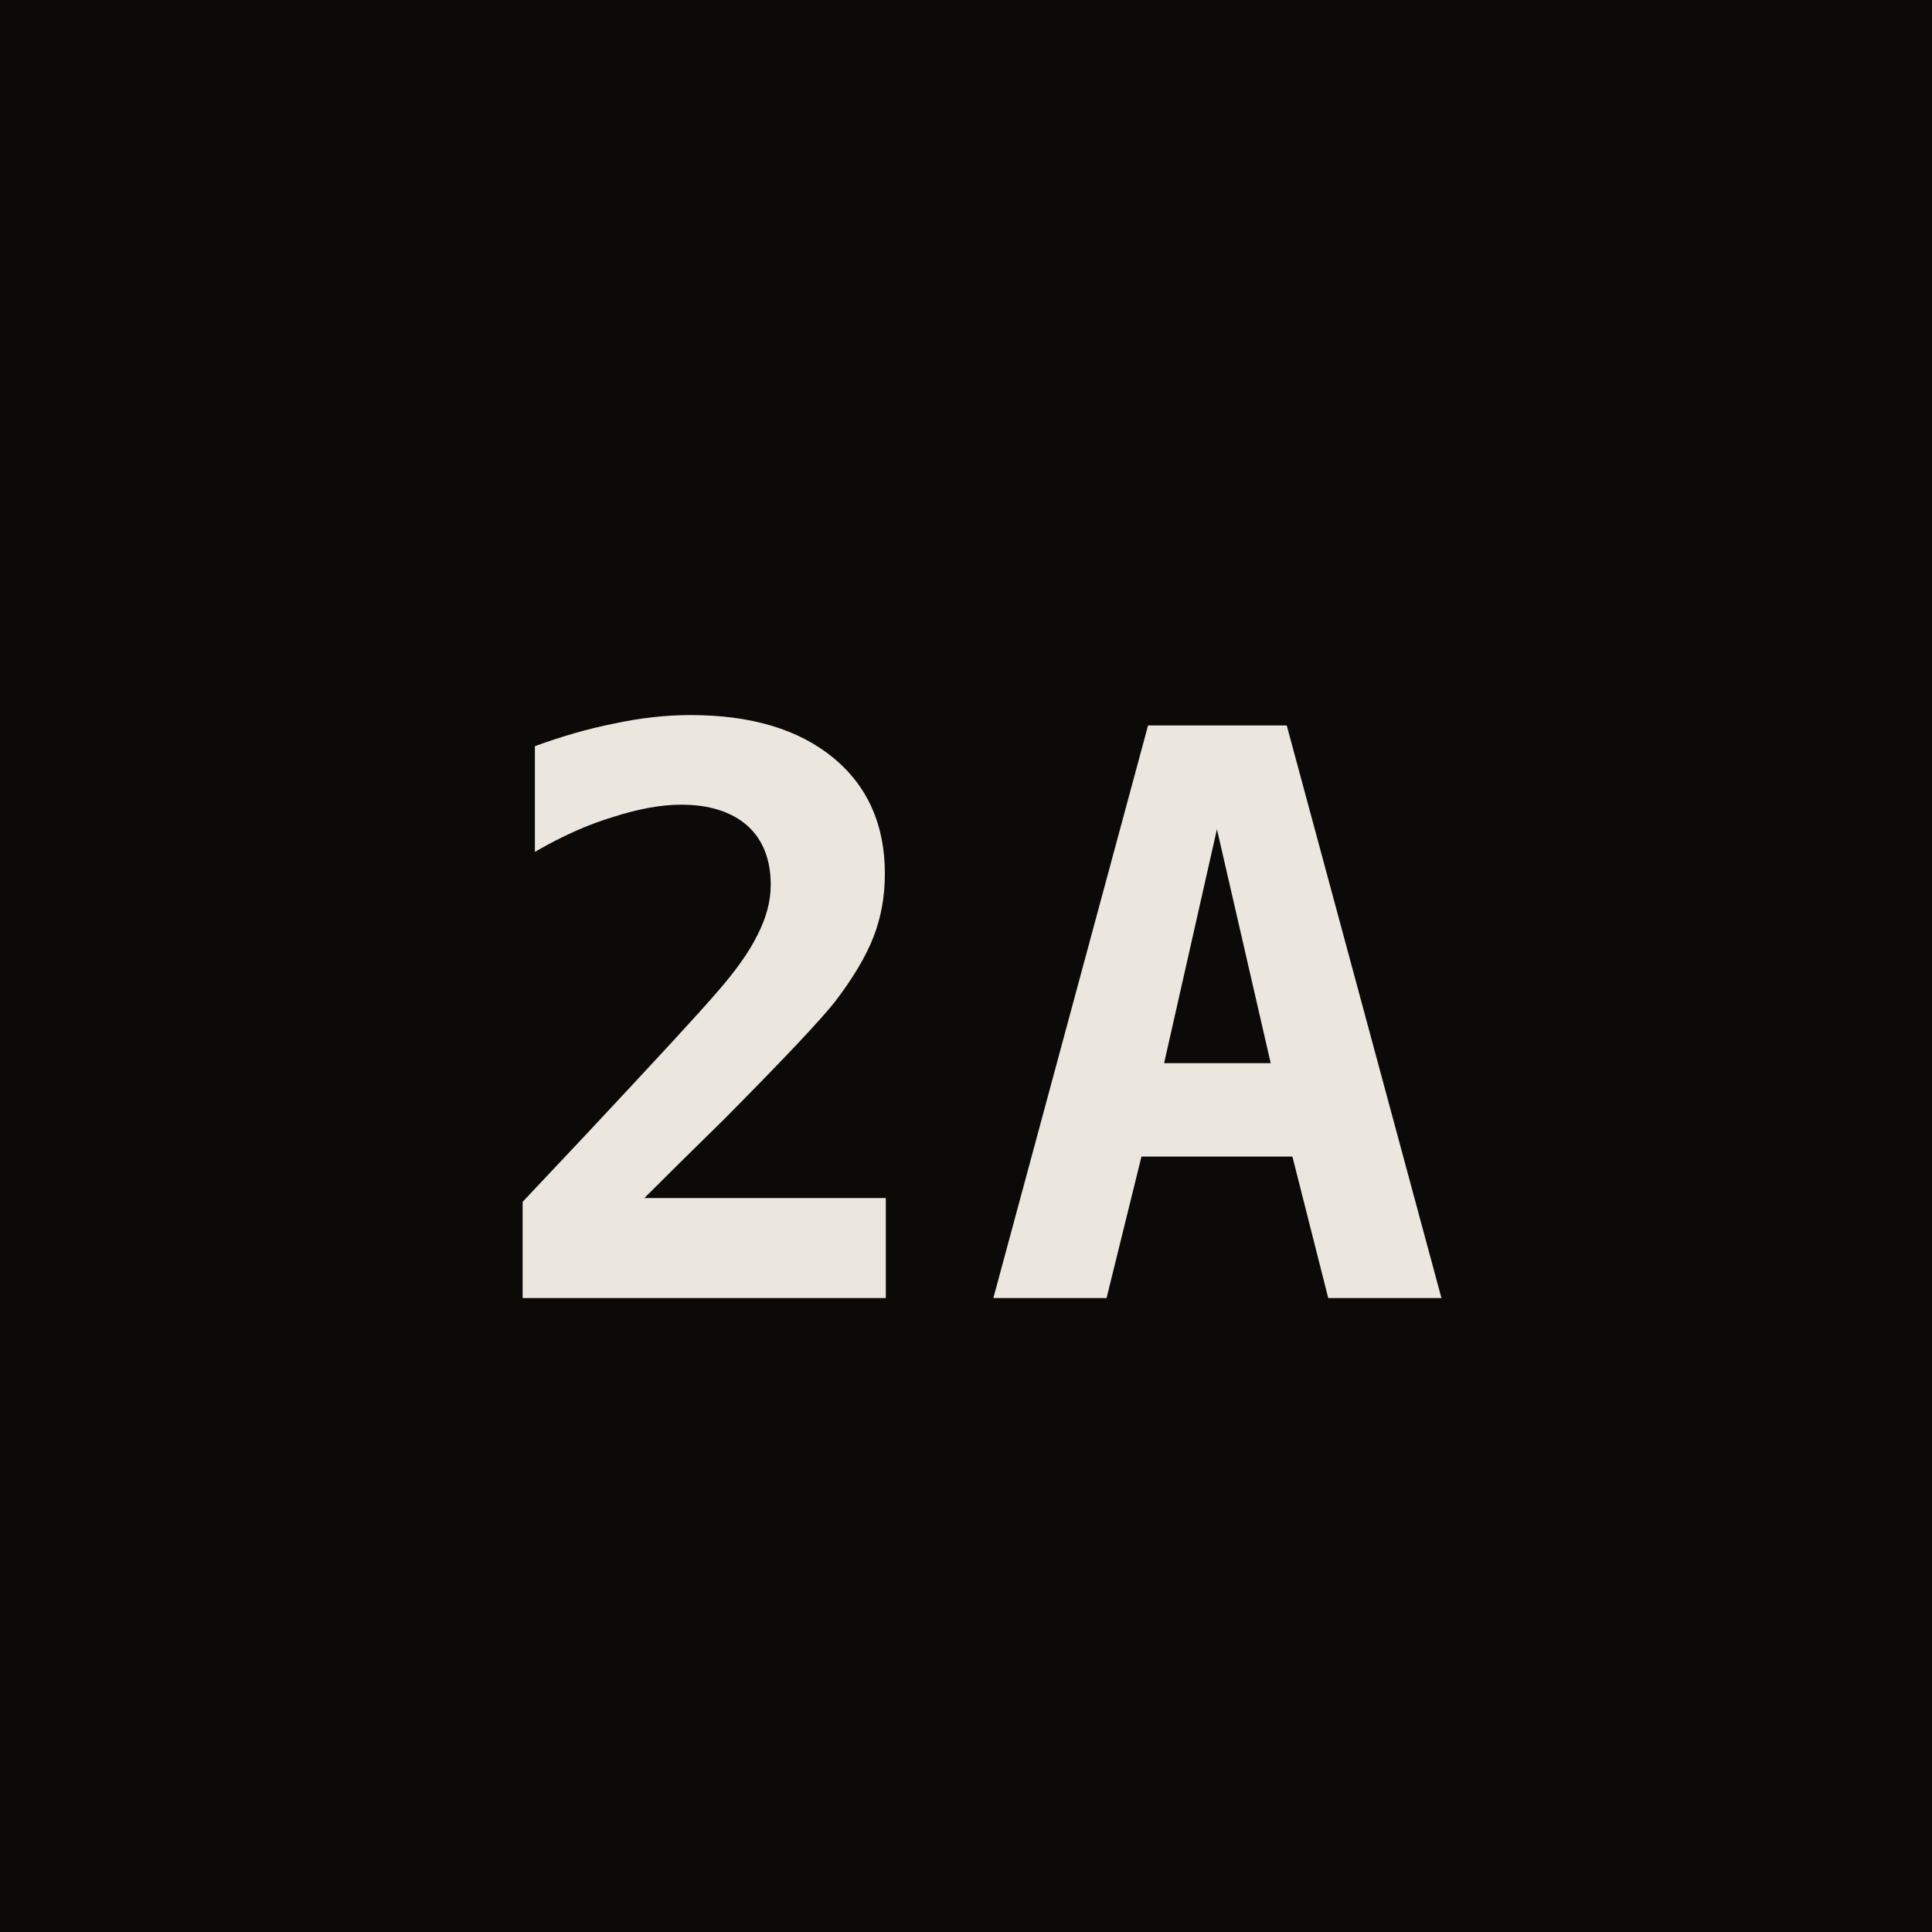
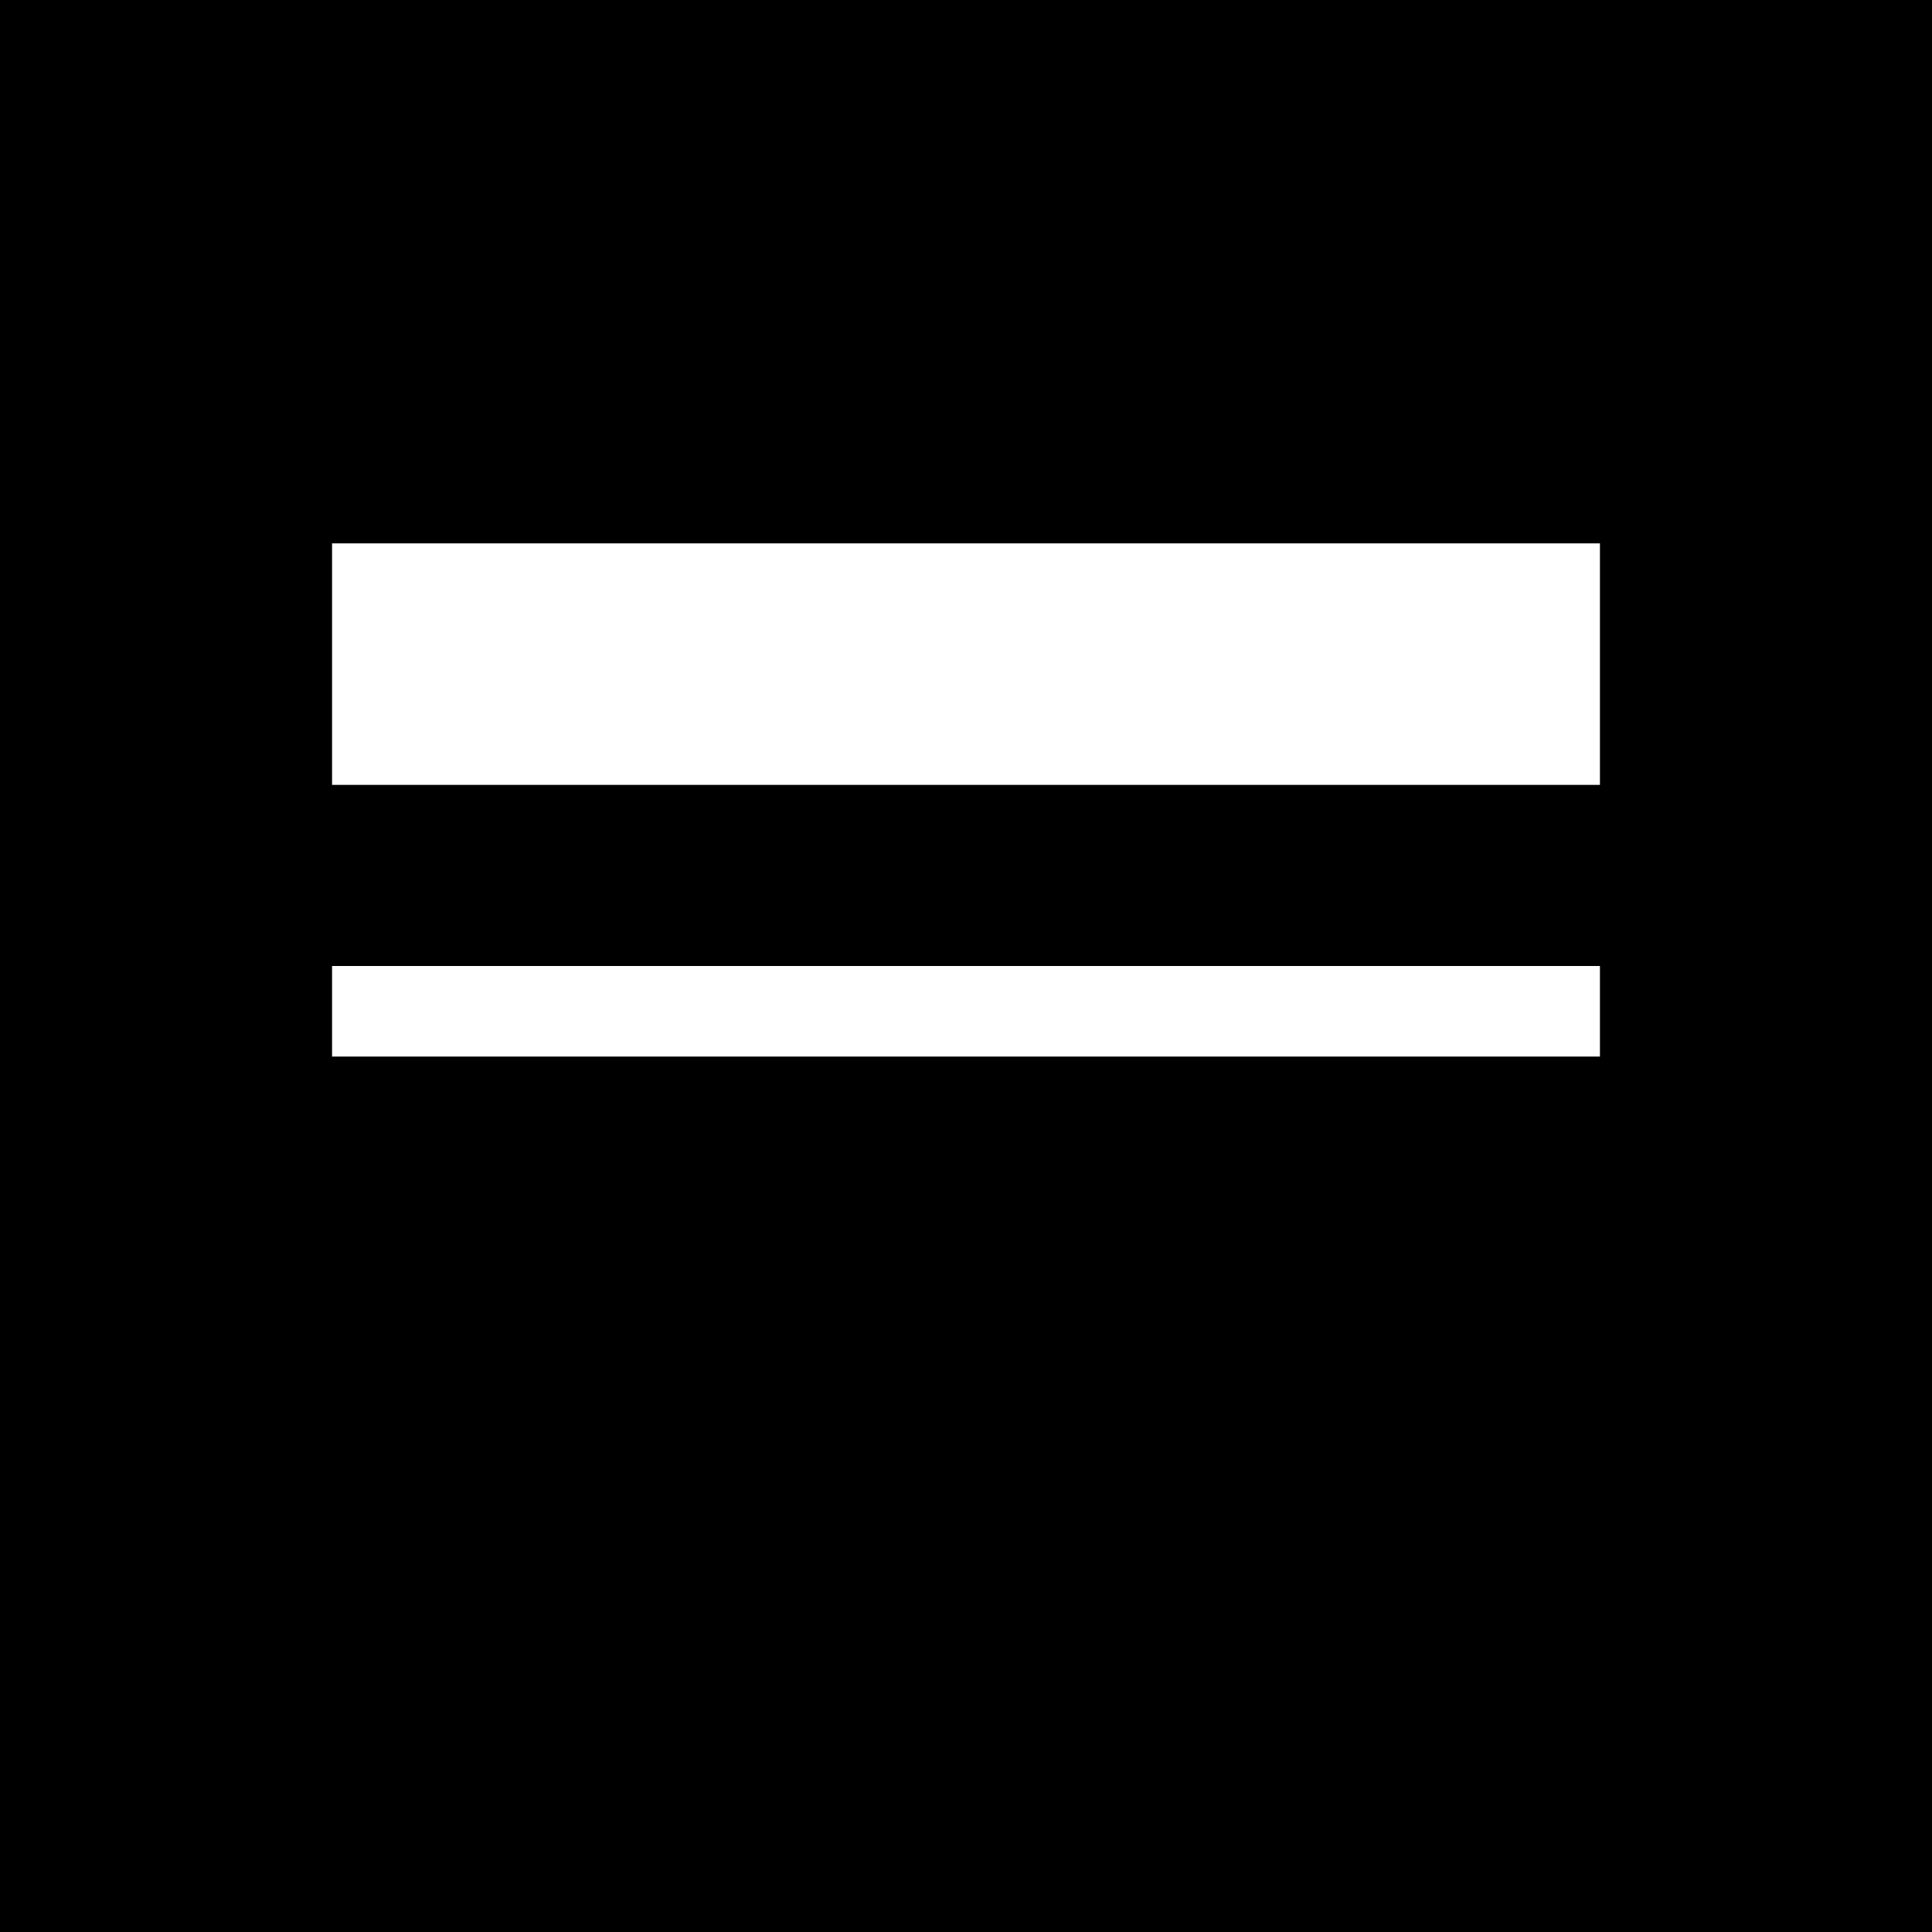
<svg xmlns="http://www.w3.org/2000/svg" viewBox="0 0 32 32" width="32" height="32">
-   <rect width="32" height="32" fill="#0b0a09" />
-   <text x="16" y="21.5" font-family="Menlo, Consolas, monospace" font-weight="600" font-size="13" fill="#ece7de" text-anchor="middle" letter-spacing="0.5">2A</text>
+   <rect width="32" height="32" fill="#000000" />
+   <rect x="5.5" y="9" width="21" height="4" fill="#ffffff" />
+   <rect x="5.5" y="16" width="21" height="1.5" fill="#ffffff" />
</svg>
